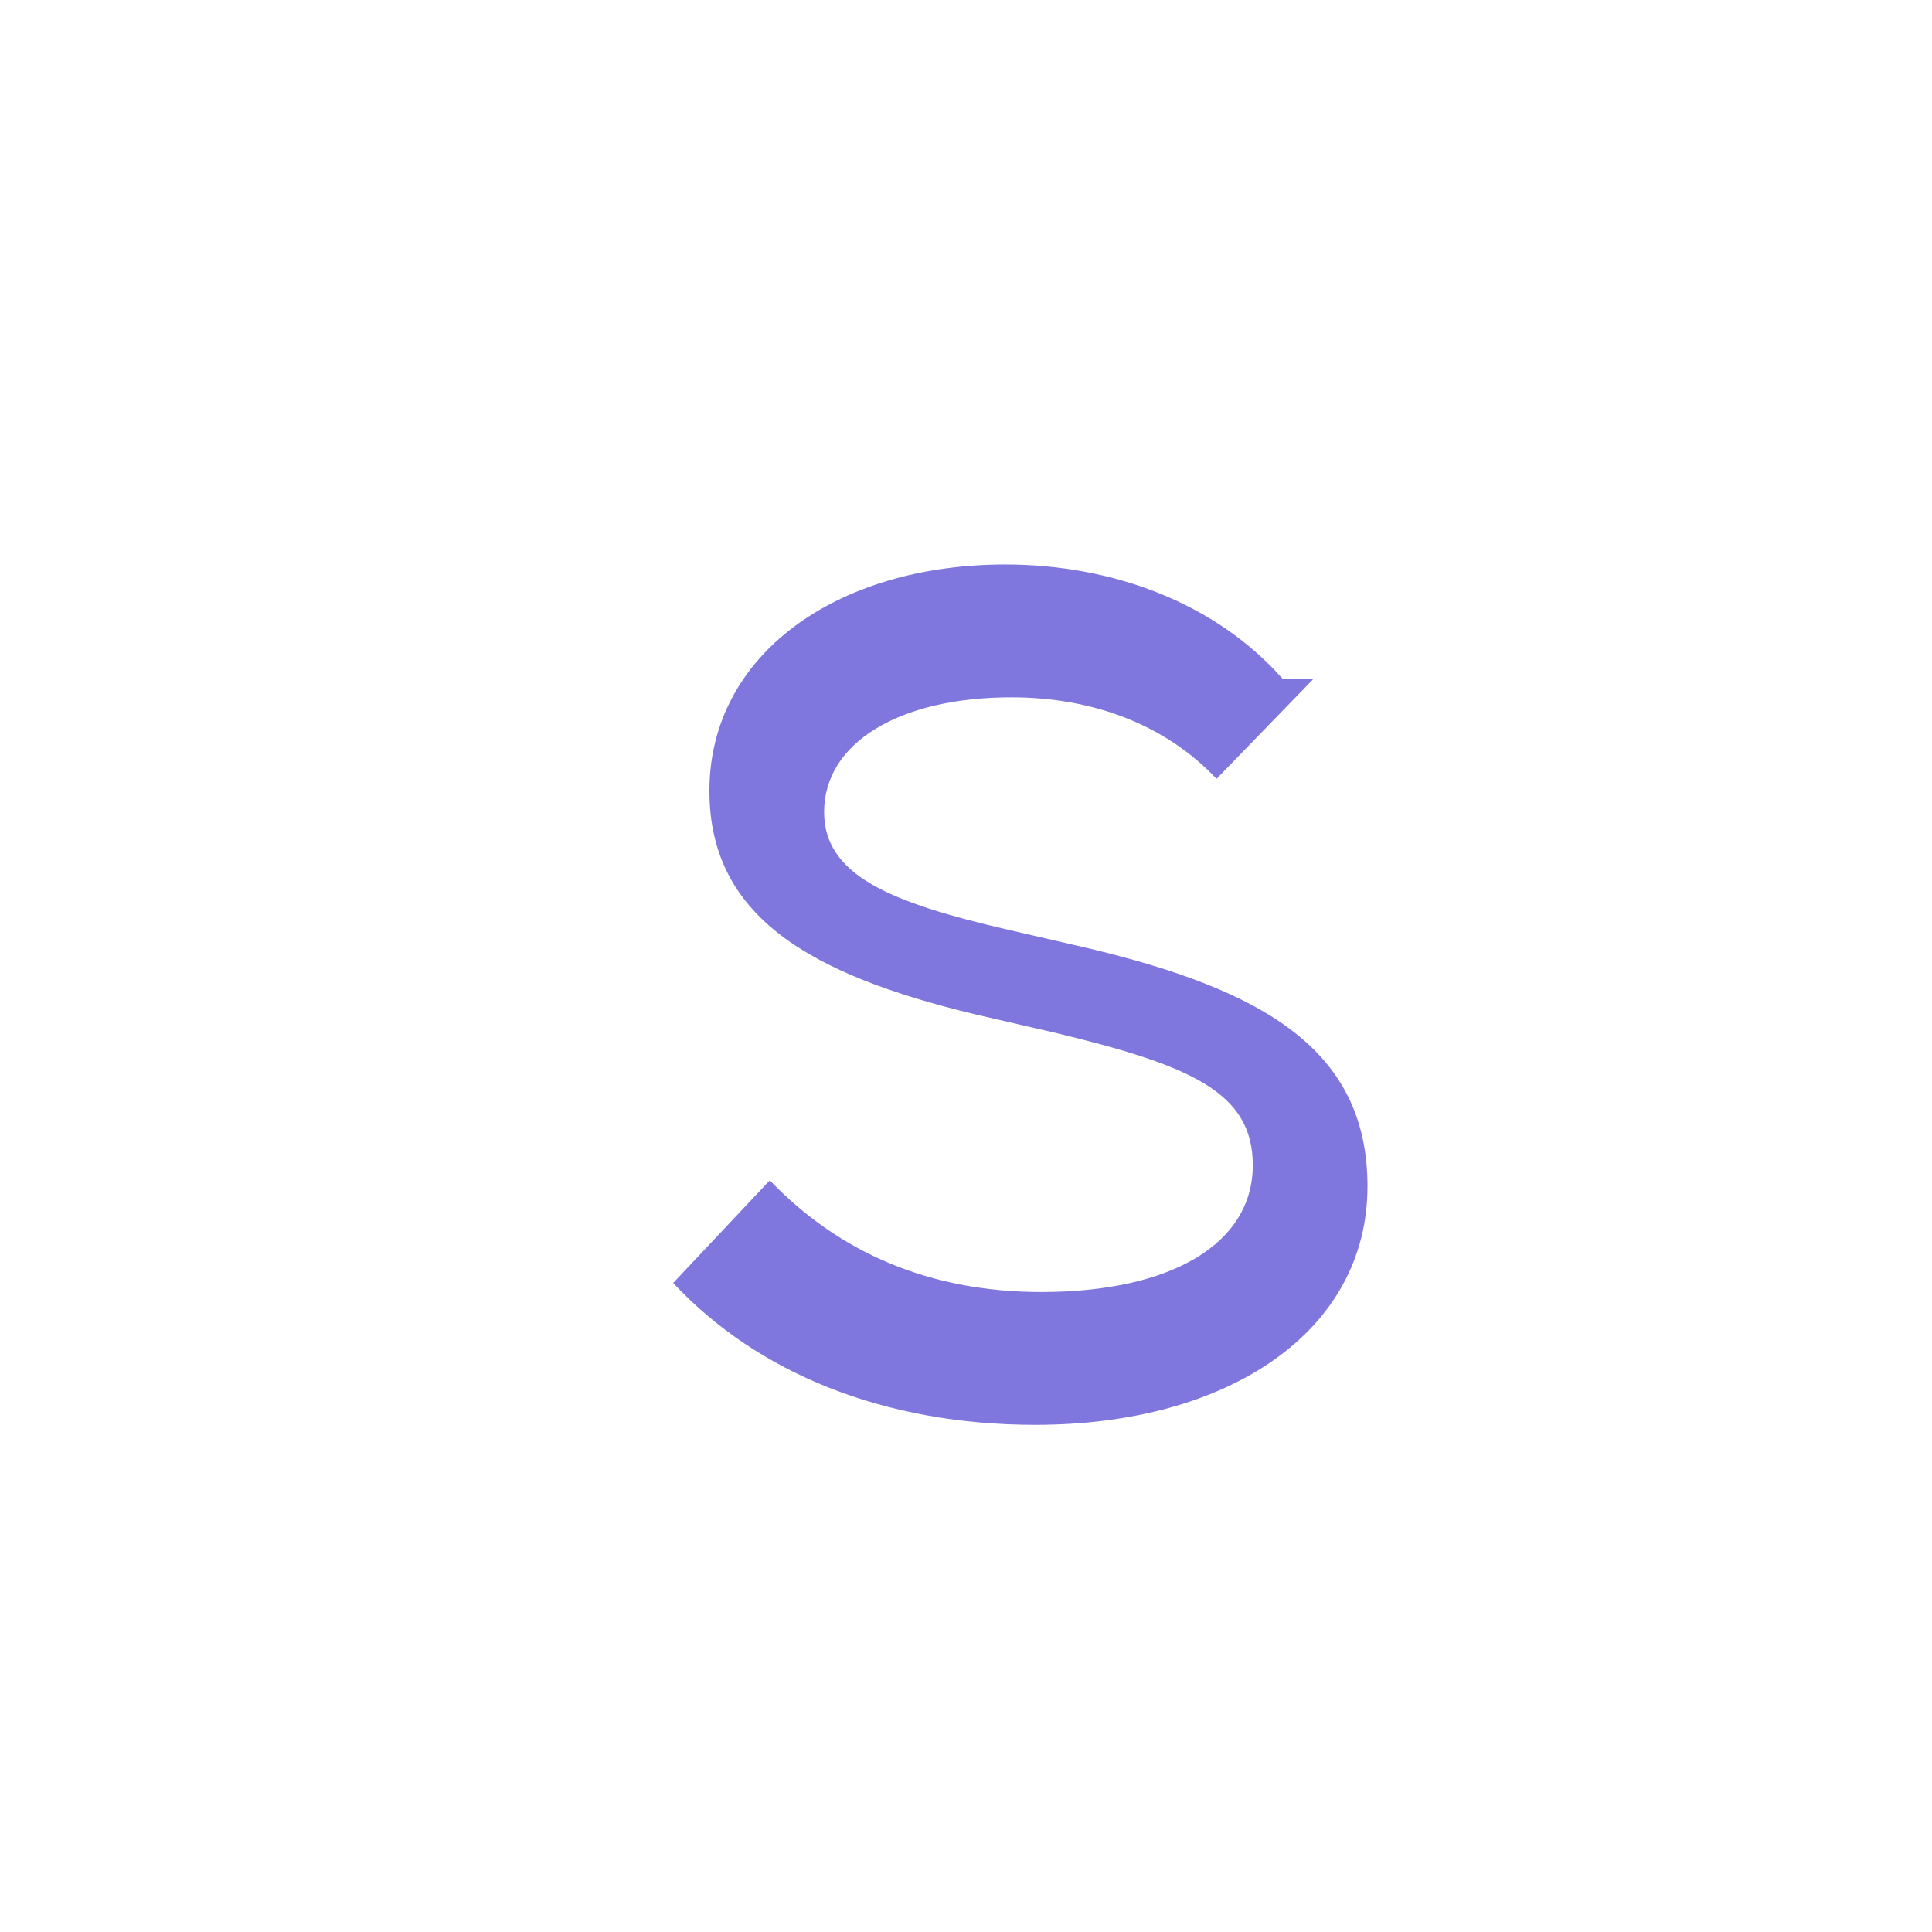
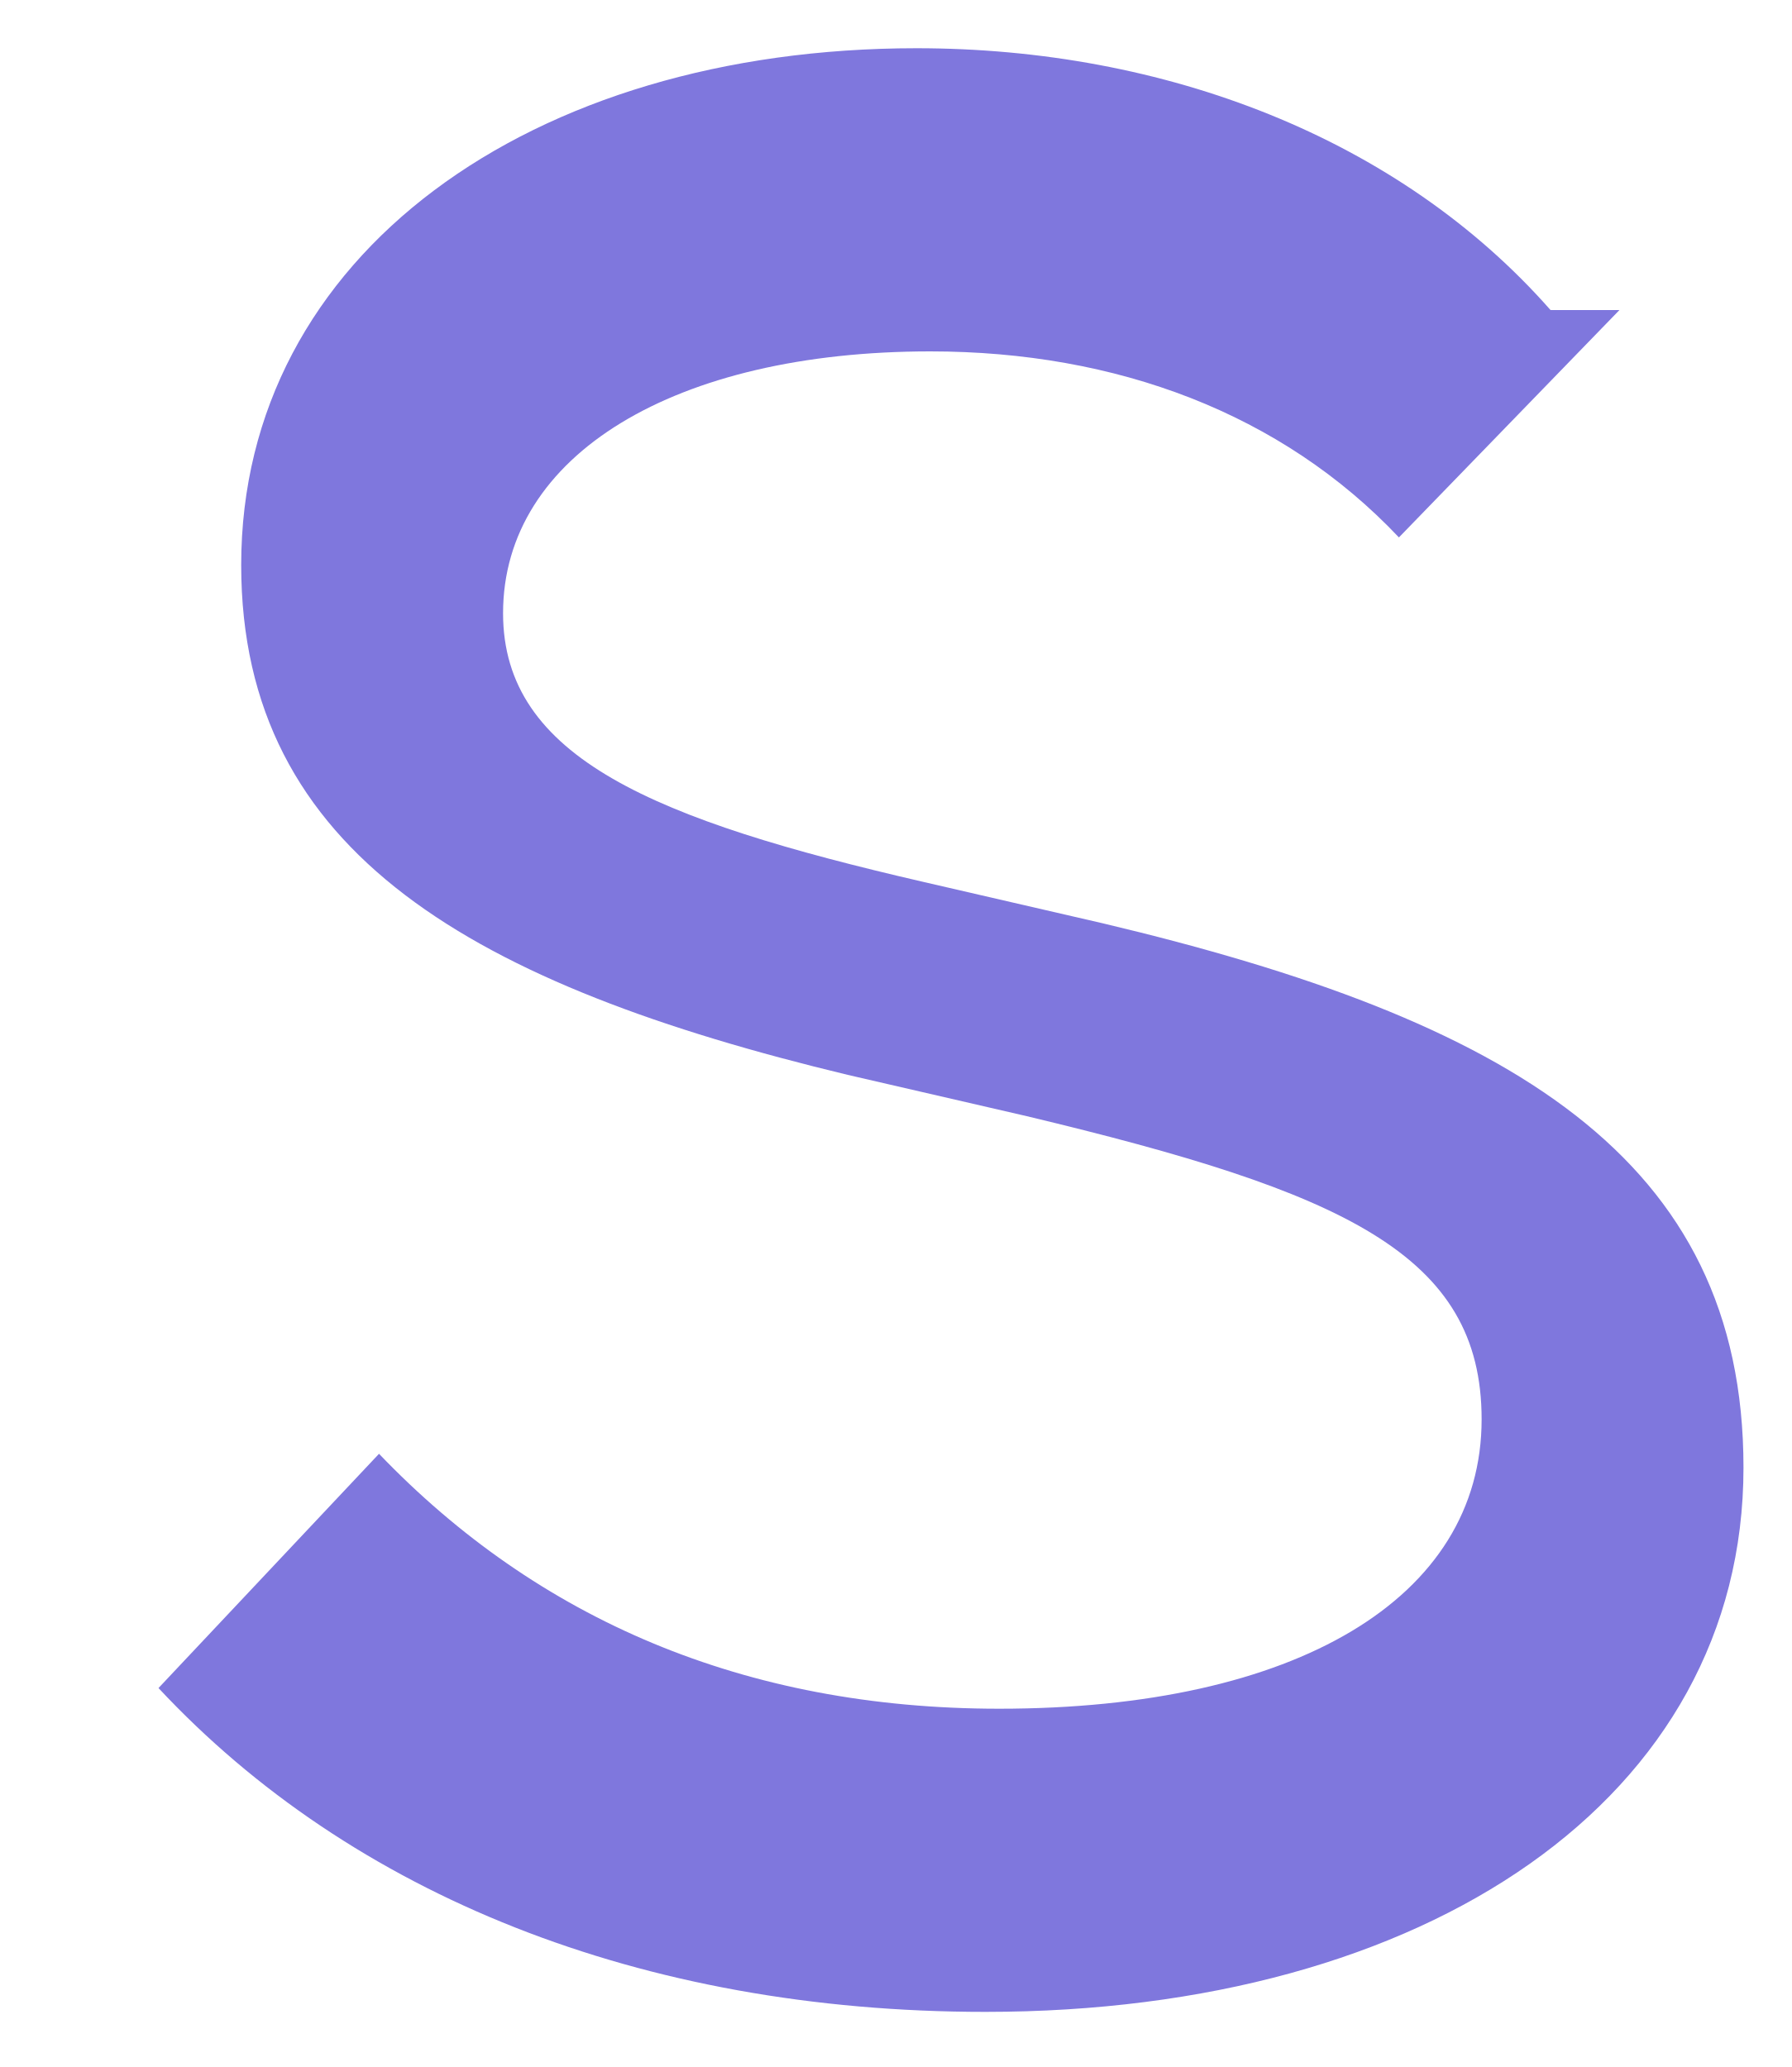
- <svg xmlns="http://www.w3.org/2000/svg" viewBox="0 0 64 64" fill="none">
+ <svg xmlns="http://www.w3.org/2000/svg" viewBox="20 18 26 30" fill="none">
  <path d="M42.5 22.5c-2.2-2.5-5.6-3.8-9.2-3.8-5.6 0-9.8 3-9.8 7.5 0 4.2 3.4 6.1 8.8 7.4l2.6.6c4.6 1.1 6.6 2 6.6 4.4 0 2.6-2.7 4.2-7 4.2-3.7 0-6.7-1.3-9-3.7l-3.2 3.4c2.8 3 7 4.7 12 4.7 6.4 0 11-3.1 11-7.9 0-4.5-3.4-6.5-9.3-7.9l-2.6-.6c-3.9-.9-6.1-1.8-6.1-3.9 0-2.3 2.5-3.8 6.2-3.8 2.7 0 5.1.9 6.8 2.7l3.2-3.3z" fill="#7F77DD" />
</svg>
